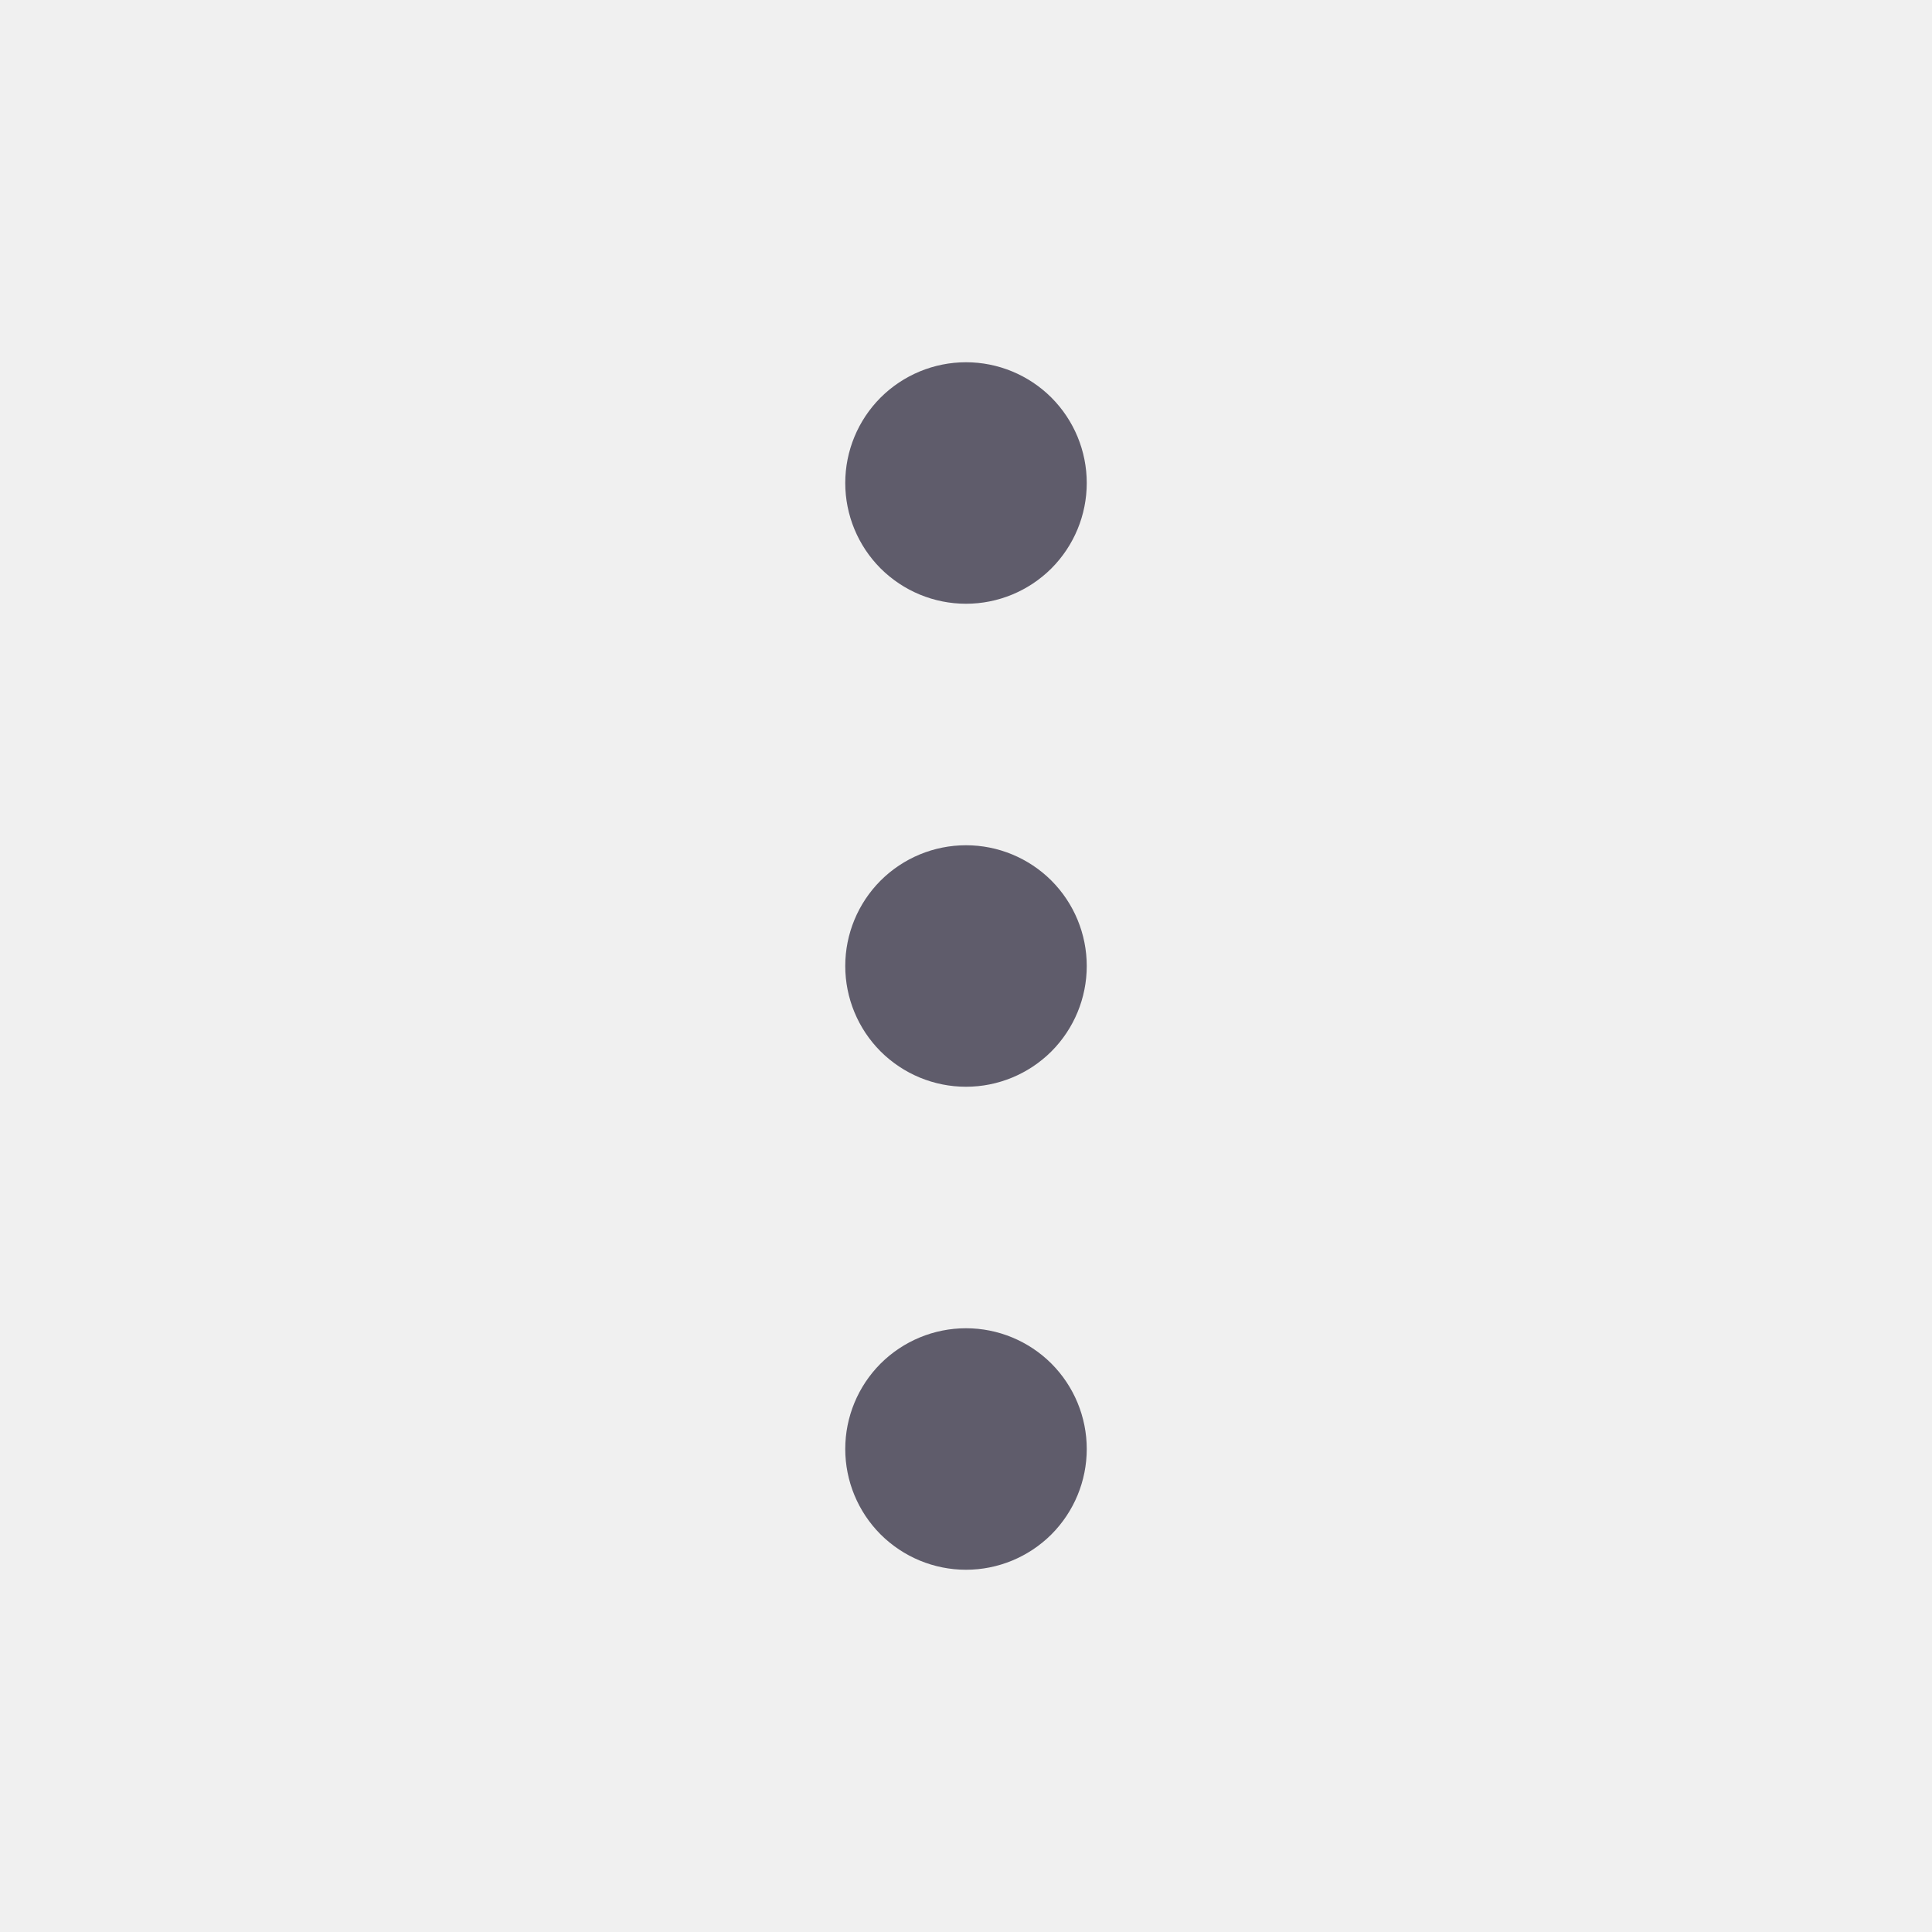
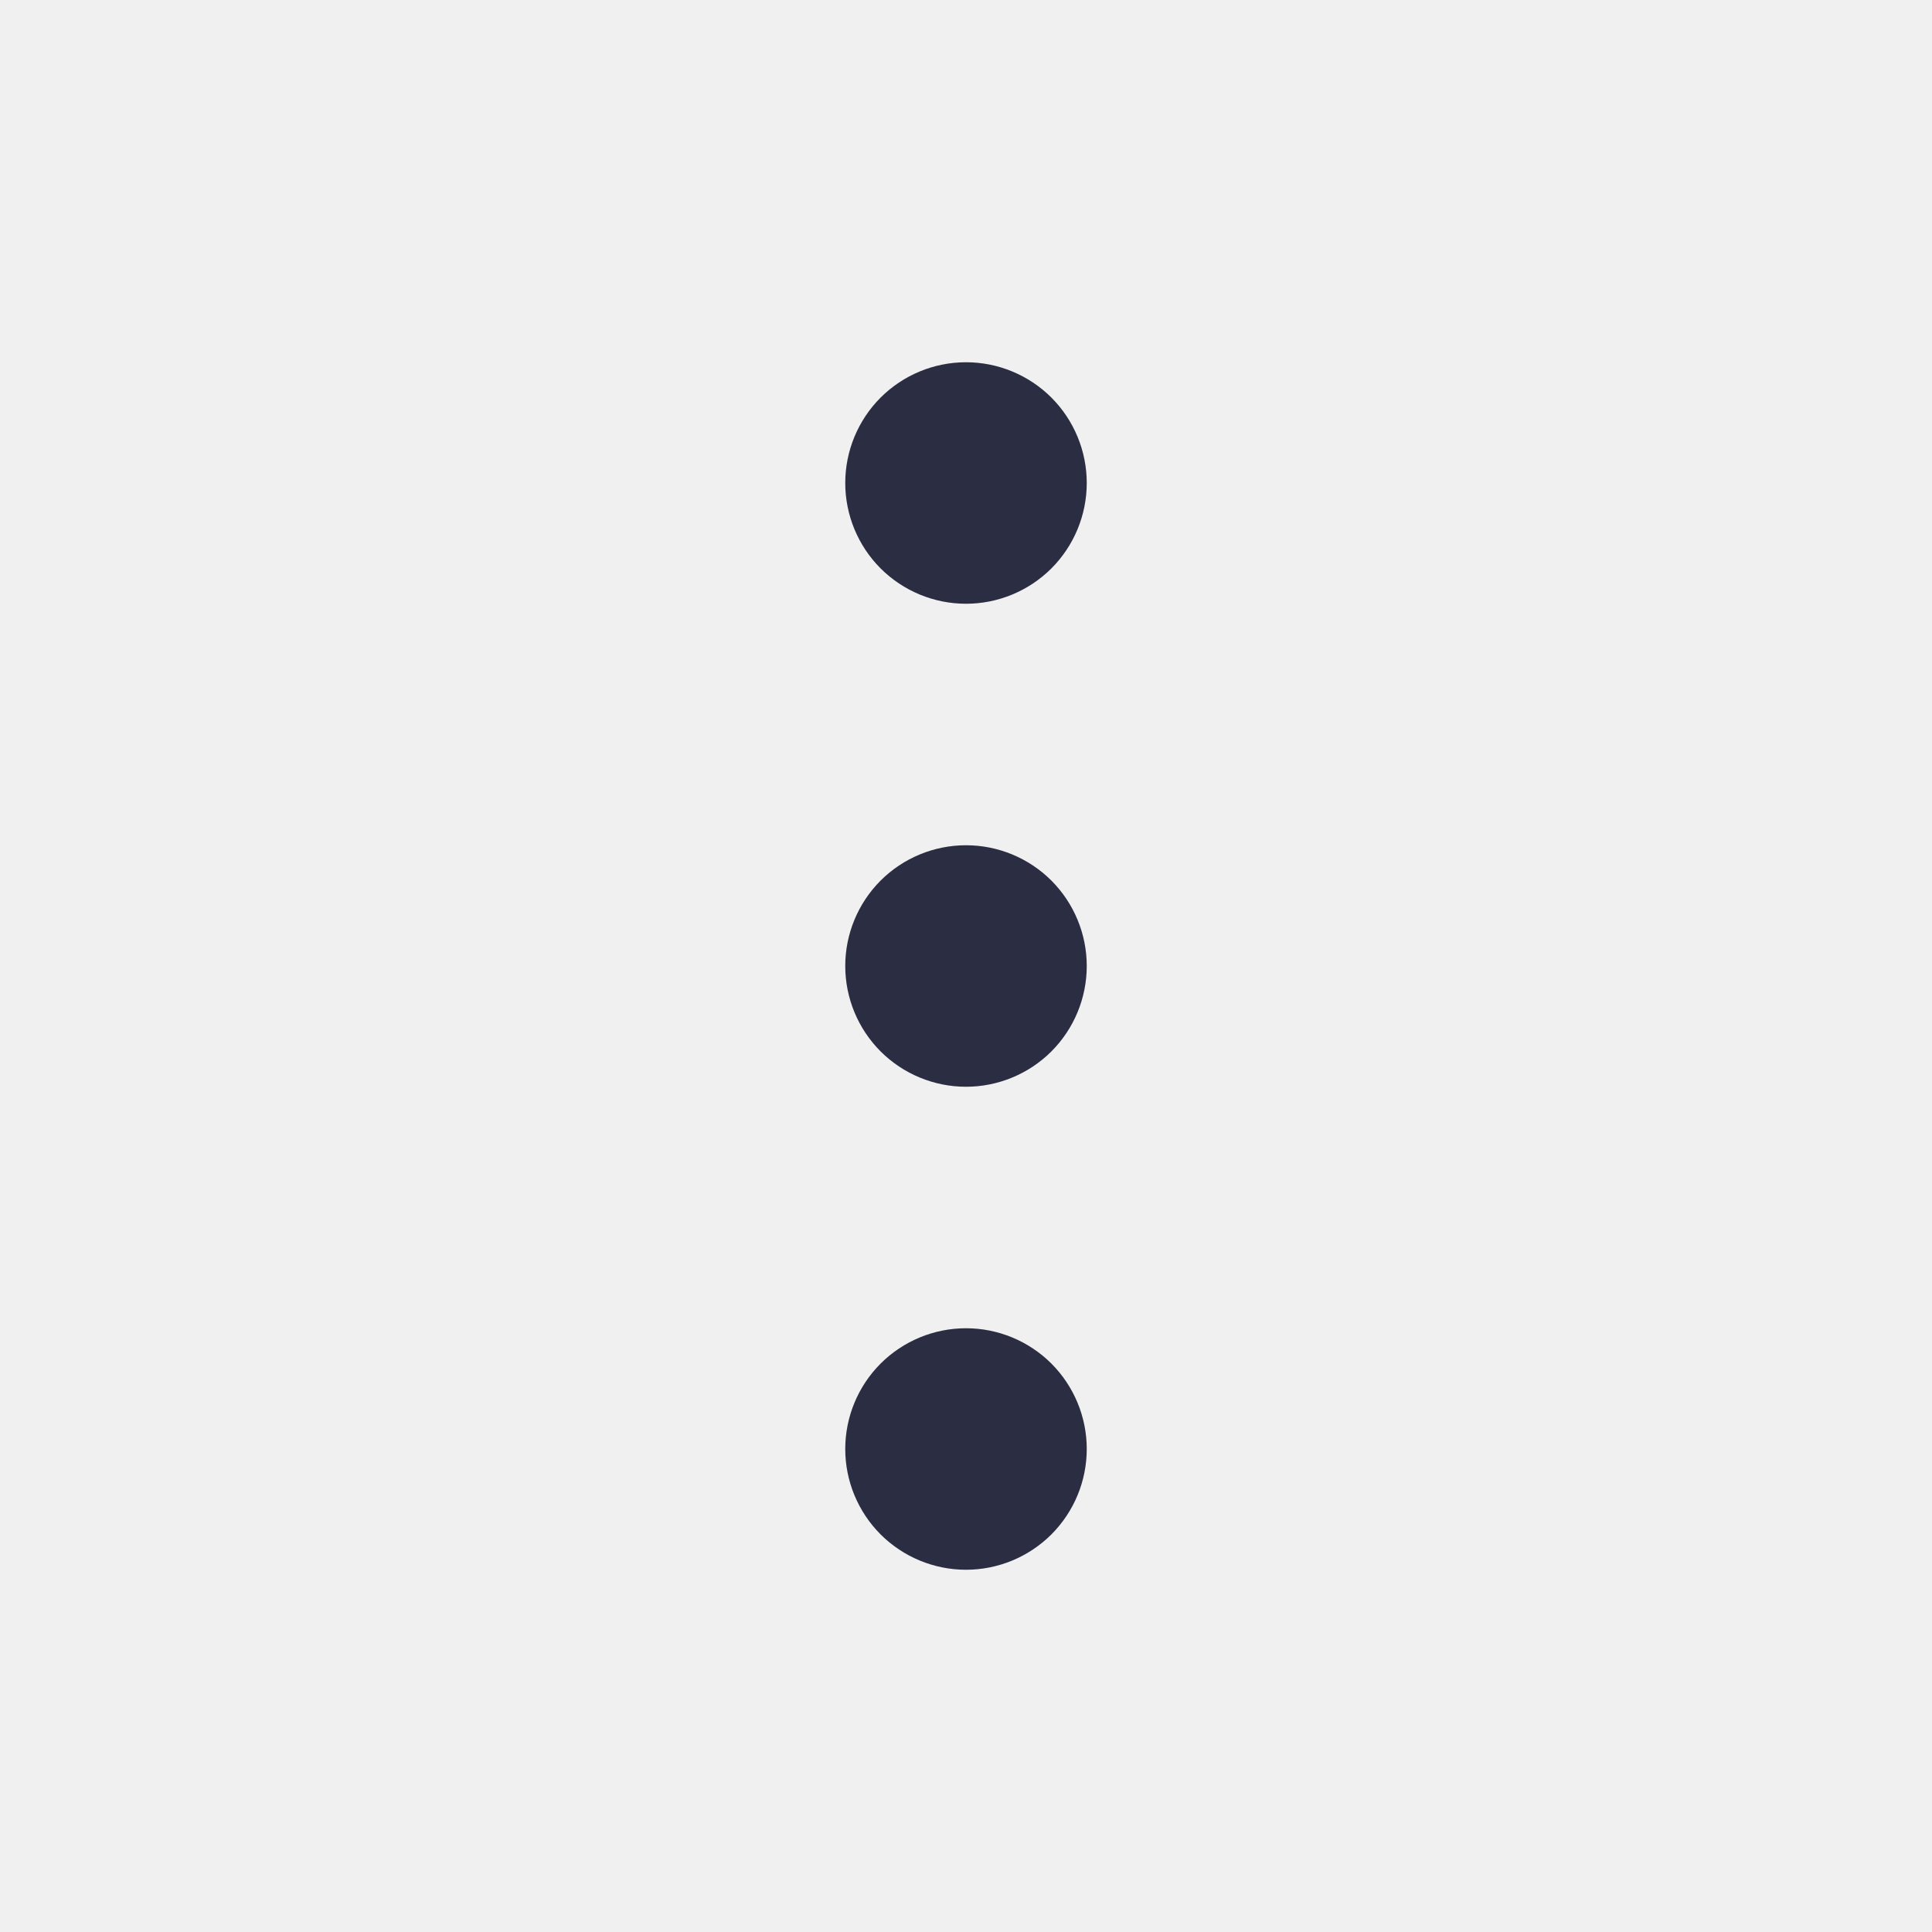
<svg xmlns="http://www.w3.org/2000/svg" width="24" height="24" viewBox="0 0 24 24" fill="none">
  <g clip-path="url(#clip0_52_1085)">
-     <path d="M12 16.5C12.398 16.5 12.779 16.658 13.061 16.939C13.342 17.221 13.5 17.602 13.5 18C13.5 18.398 13.342 18.779 13.061 19.061C12.779 19.342 12.398 19.5 12 19.5C11.602 19.5 11.221 19.342 10.939 19.061C10.658 18.779 10.5 18.398 10.5 18C10.5 17.602 10.658 17.221 10.939 16.939C11.221 16.658 11.602 16.5 12 16.5ZM12 10.5C12.398 10.5 12.779 10.658 13.061 10.939C13.342 11.221 13.5 11.602 13.5 12C13.5 12.398 13.342 12.779 13.061 13.061C12.779 13.342 12.398 13.5 12 13.5C11.602 13.5 11.221 13.342 10.939 13.061C10.658 12.779 10.5 12.398 10.5 12C10.5 11.602 10.658 11.221 10.939 10.939C11.221 10.658 11.602 10.5 12 10.5ZM12 4.5C12.398 4.5 12.779 4.658 13.061 4.939C13.342 5.221 13.5 5.602 13.5 6C13.5 6.398 13.342 6.779 13.061 7.061C12.779 7.342 12.398 7.5 12 7.5C11.602 7.5 11.221 7.342 10.939 7.061C10.658 6.779 10.5 6.398 10.5 6C10.5 5.602 10.658 5.221 10.939 4.939C11.221 4.658 11.602 4.5 12 4.5Z" fill="#5F5C6B" />
+     <path d="M12 16.5C12.398 16.5 12.779 16.658 13.061 16.939C13.342 17.221 13.5 17.602 13.5 18C13.5 18.398 13.342 18.779 13.061 19.061C12.779 19.342 12.398 19.5 12 19.5C11.602 19.5 11.221 19.342 10.939 19.061C10.658 18.779 10.5 18.398 10.5 18C10.5 17.602 10.658 17.221 10.939 16.939C11.221 16.658 11.602 16.5 12 16.5ZM12 10.5C12.398 10.5 12.779 10.658 13.061 10.939C13.342 11.221 13.5 11.602 13.5 12C13.5 12.398 13.342 12.779 13.061 13.061C12.779 13.342 12.398 13.5 12 13.5C11.602 13.5 11.221 13.342 10.939 13.061C10.658 12.779 10.5 12.398 10.5 12C10.5 11.602 10.658 11.221 10.939 10.939C11.221 10.658 11.602 10.5 12 10.5ZM12 4.5C12.398 4.5 12.779 4.658 13.061 4.939C13.342 5.221 13.5 5.602 13.5 6C13.5 6.398 13.342 6.779 13.061 7.061C12.779 7.342 12.398 7.5 12 7.5C11.602 7.5 11.221 7.342 10.939 7.061C10.658 6.779 10.5 6.398 10.5 6C10.5 5.602 10.658 5.221 10.939 4.939C11.221 4.658 11.602 4.5 12 4.5Z" fill="#2B2D42" />
  </g>
  <defs>
    <clipPath id="clip0_52_1085">
      <rect width="24" height="24" fill="white" />
    </clipPath>
  </defs>
</svg>
